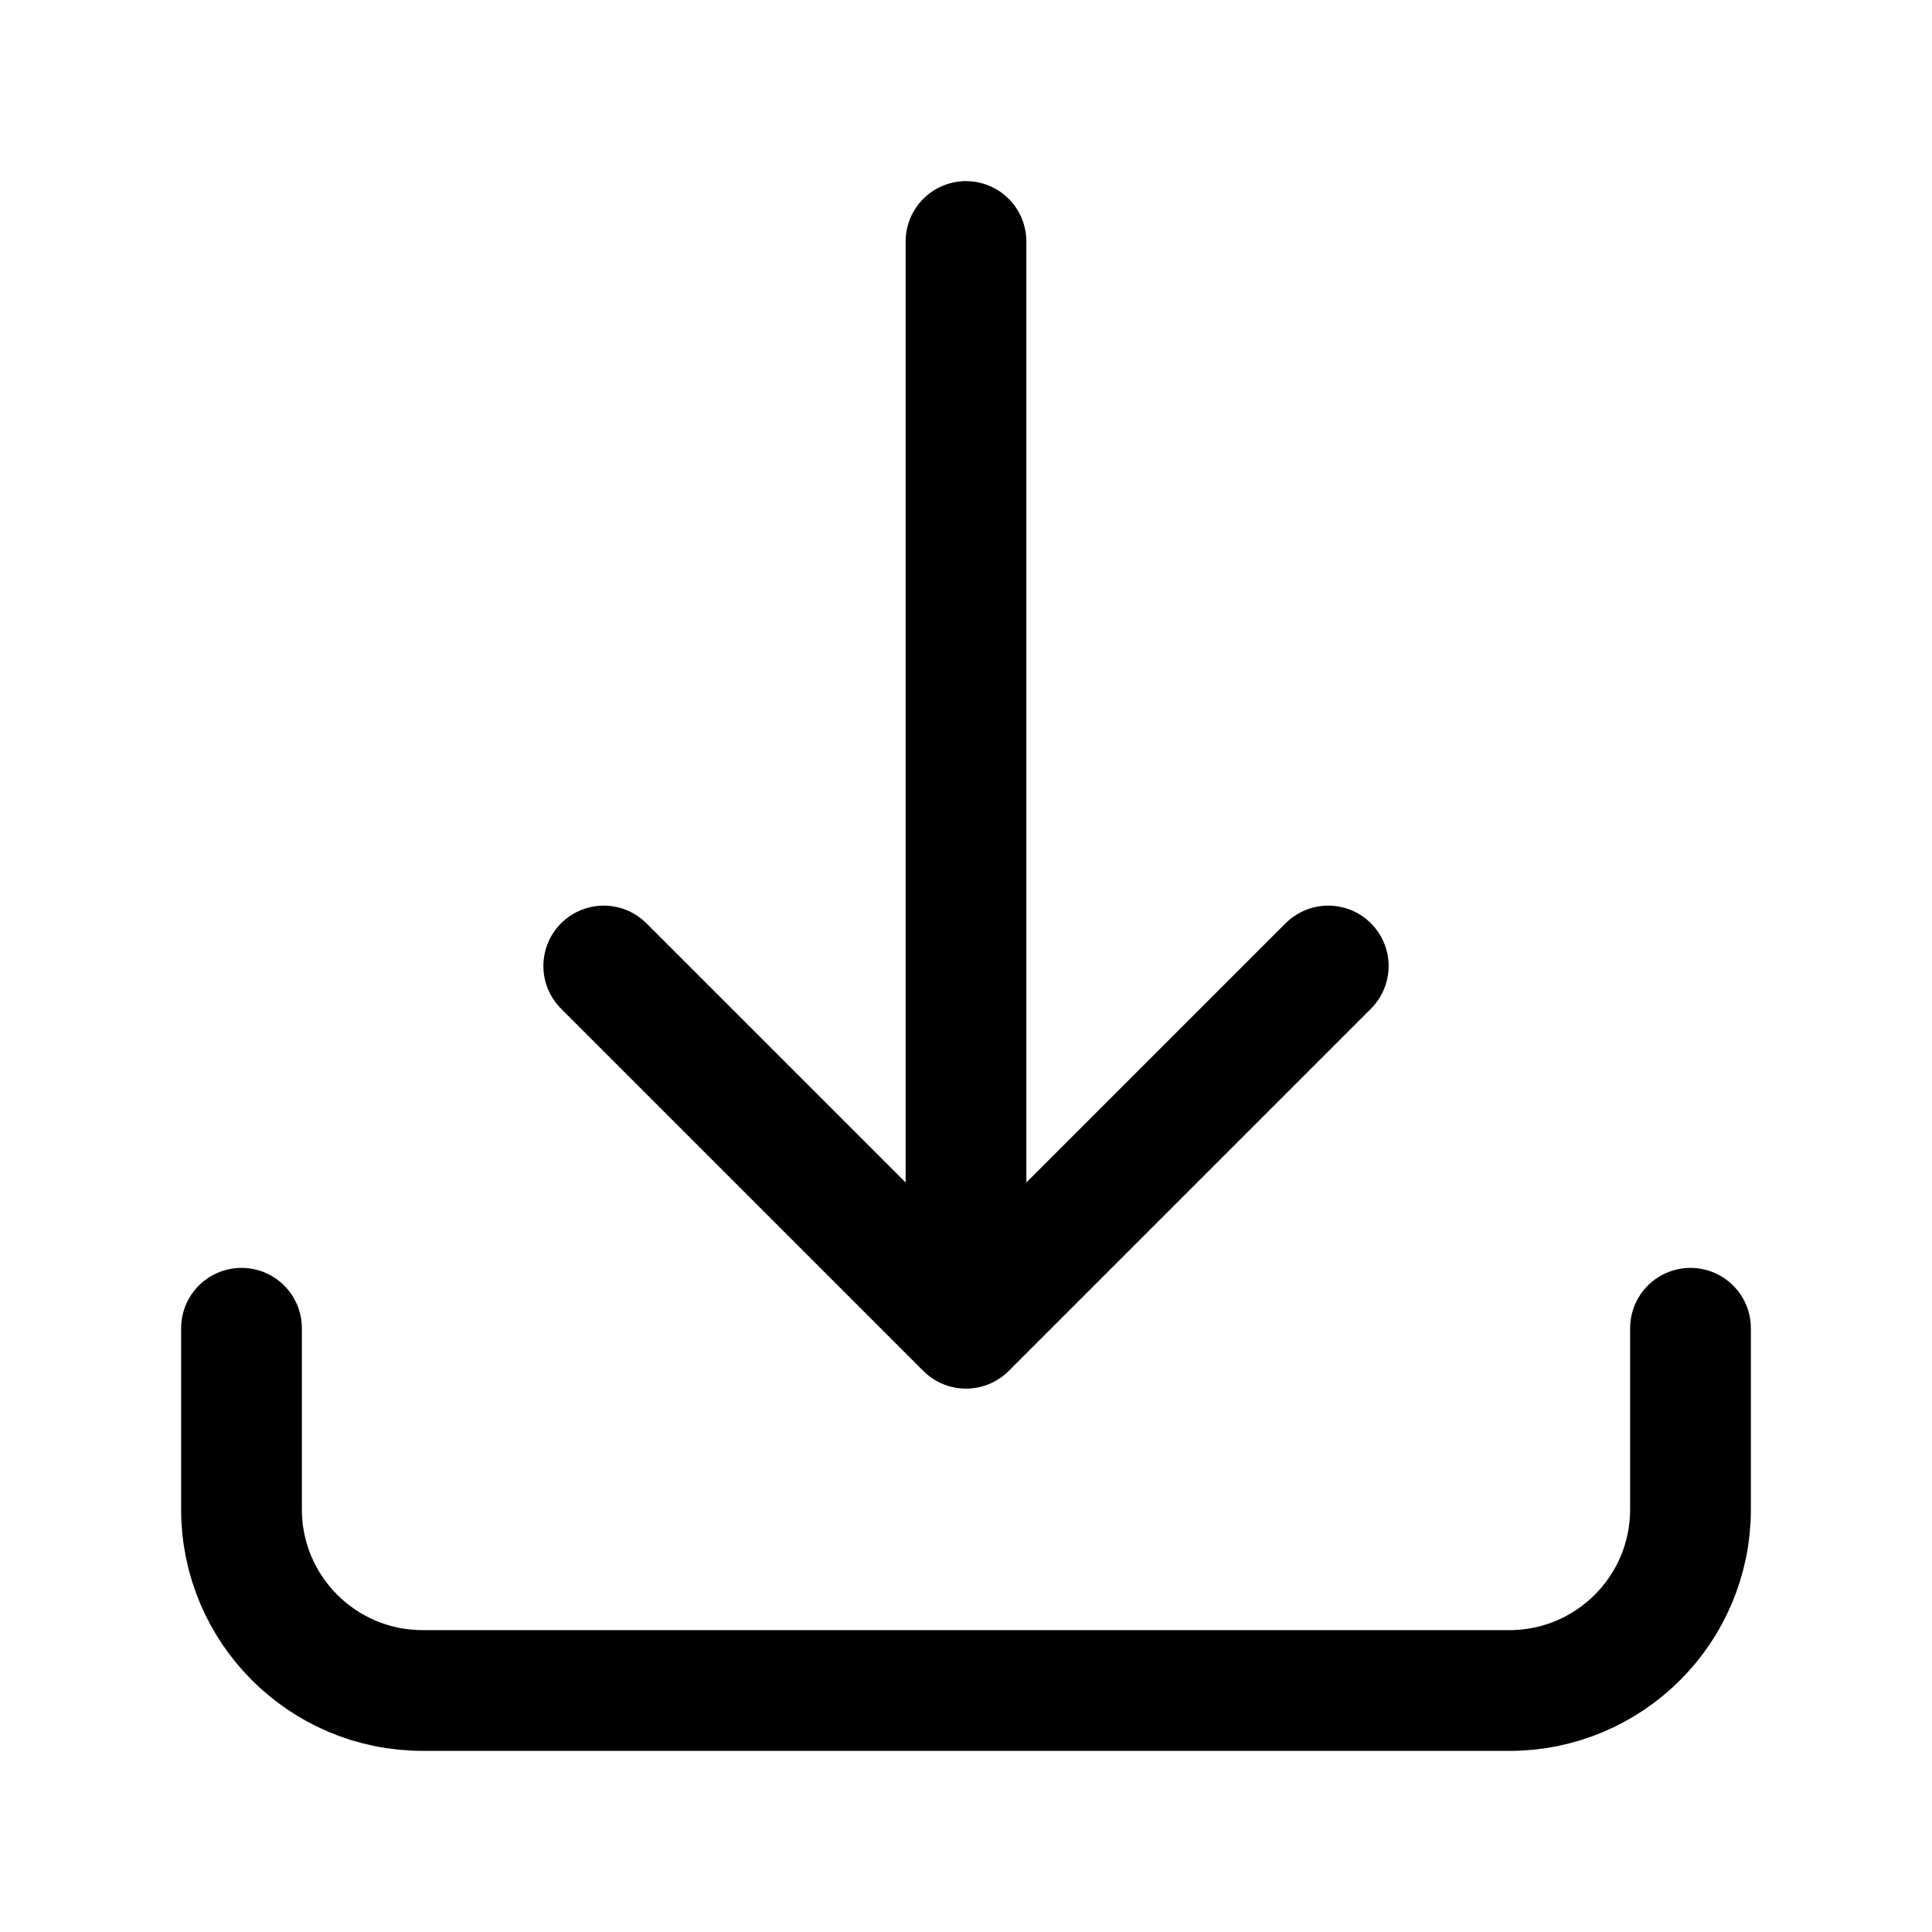
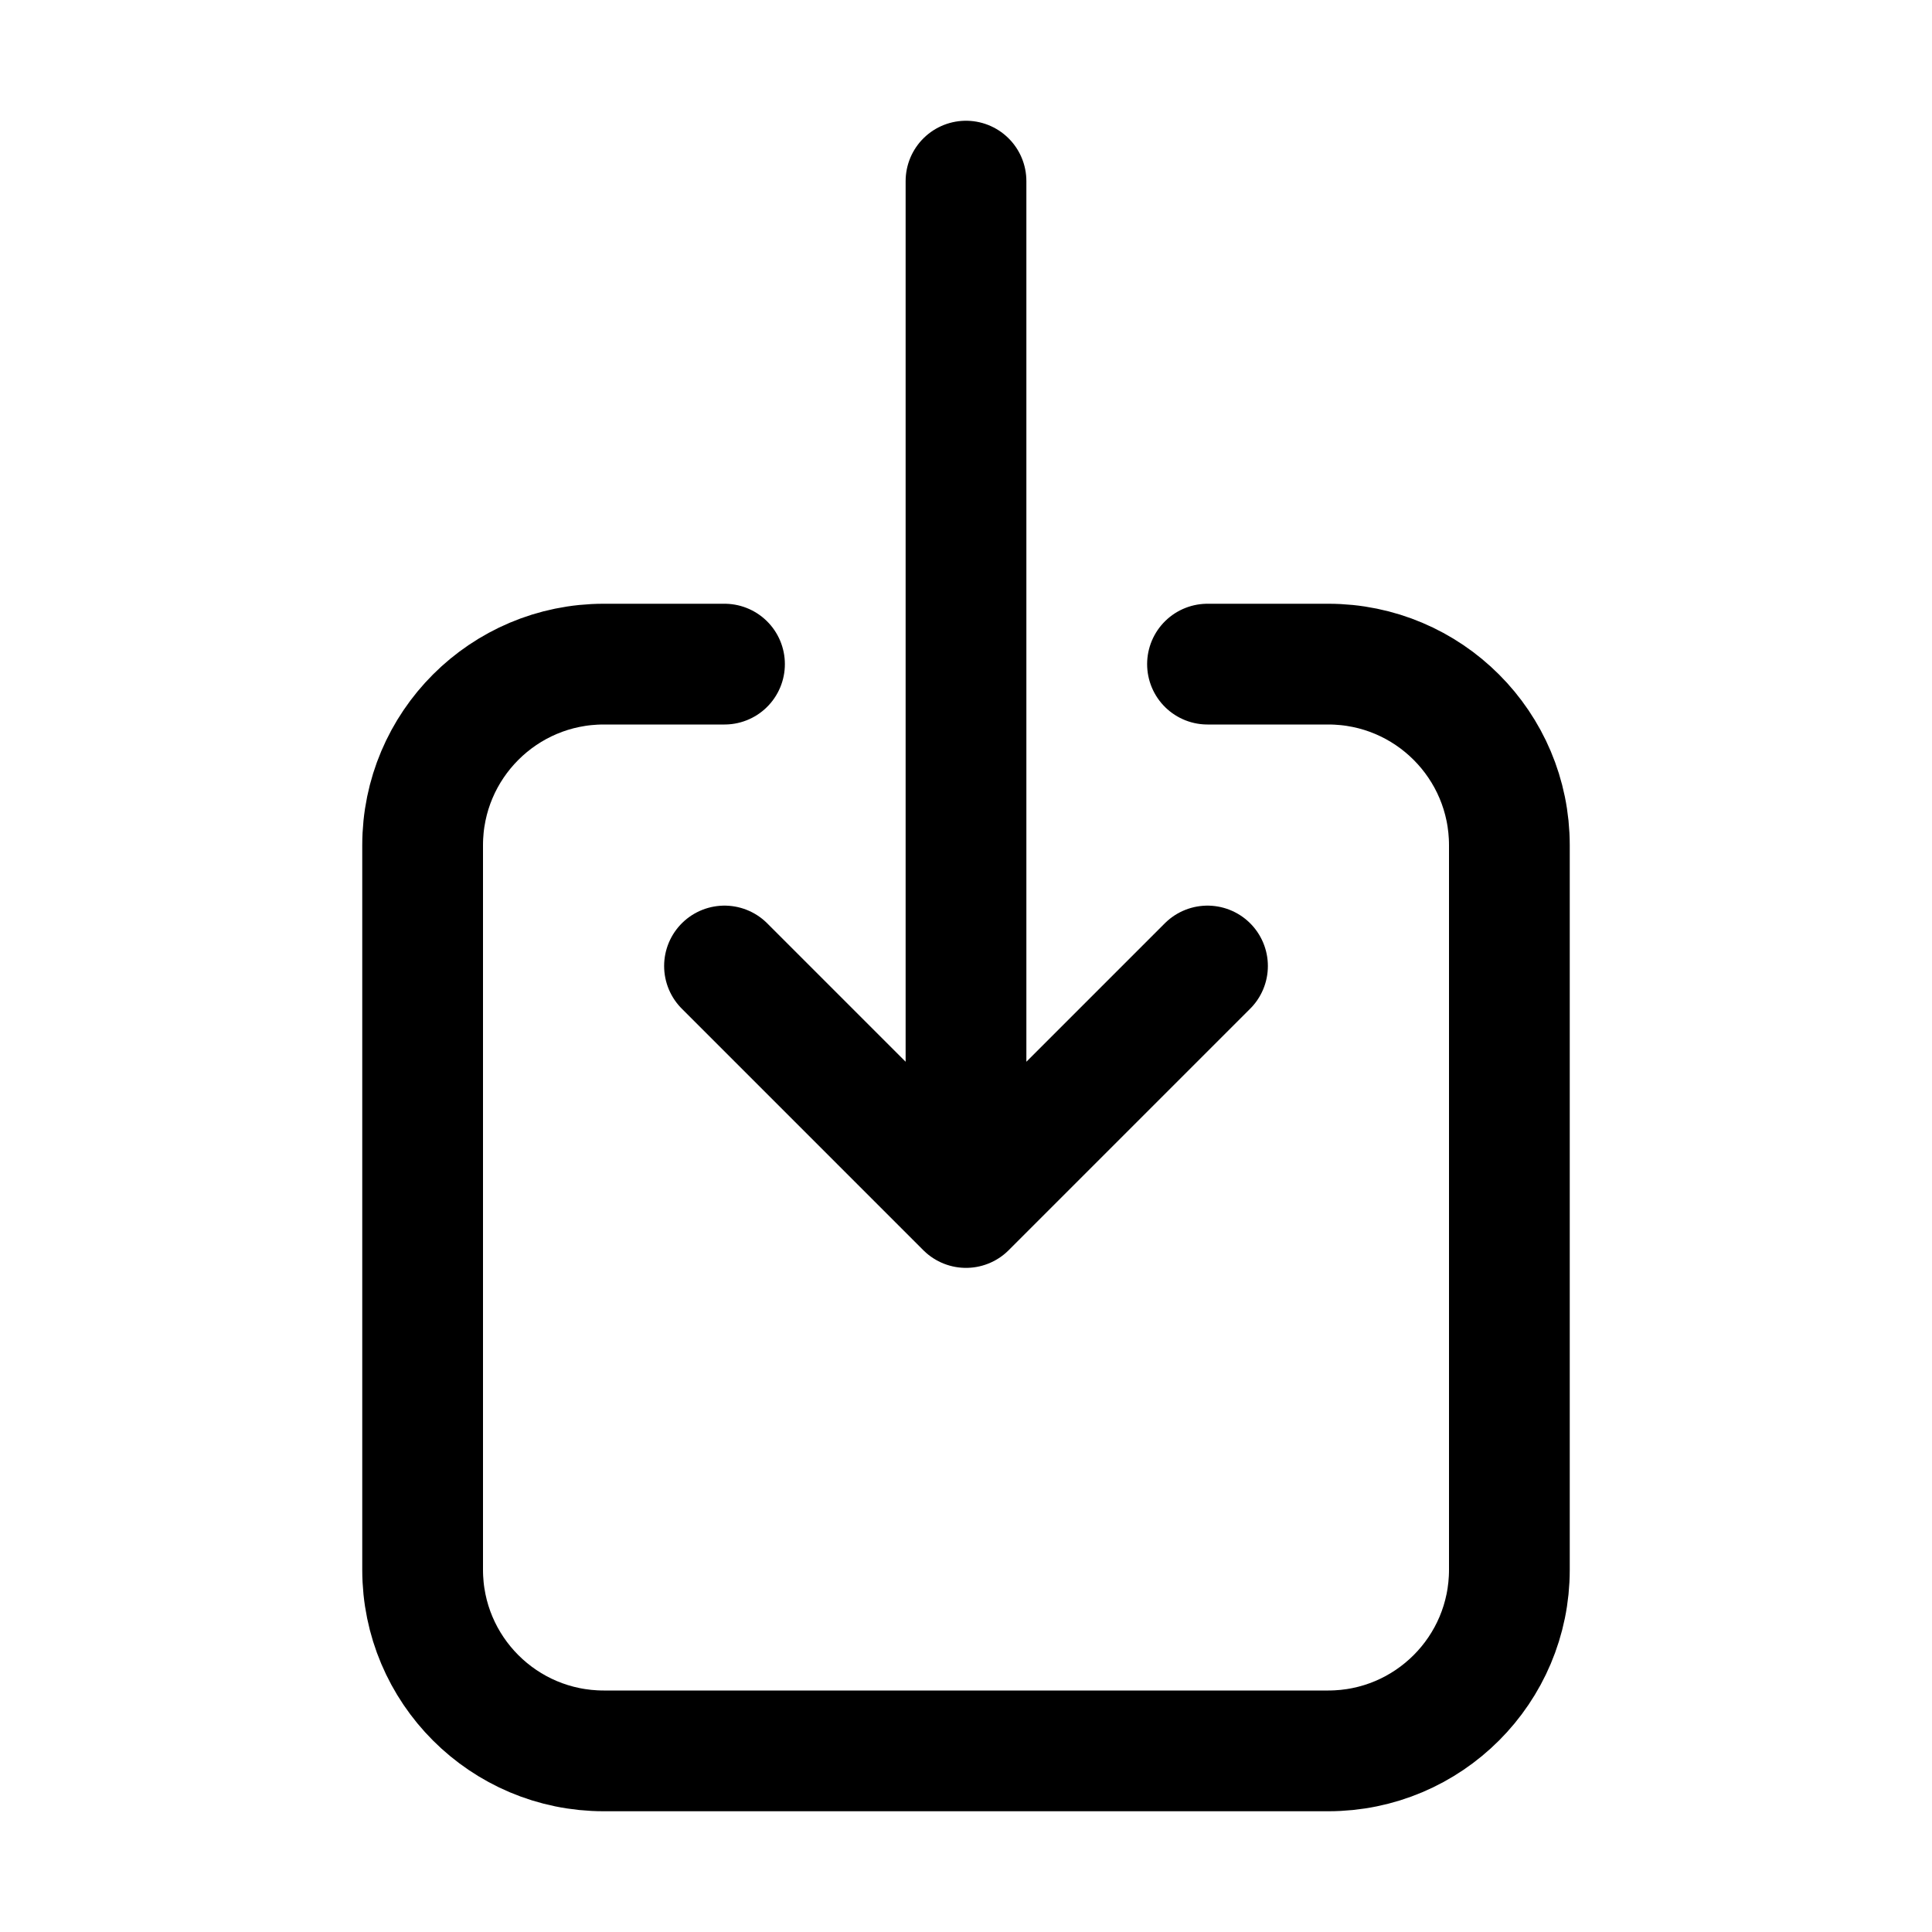
<svg xmlns="http://www.w3.org/2000/svg" fill="none" viewBox="0 0 24 24" stroke-width="1.5" stroke="currentColor" class="w-6 h-6">
-   <path stroke-linecap="round" stroke-linejoin="round" d="M3 16.5v2.25A2.25 2.25 0 005.25 21h13.5A2.25 2.25 0 0021 18.75V16.5M16.5 12L12 16.5m0 0L7.5 12m4.5 4.5V3" />
+   <path stroke-linecap="round" stroke-linejoin="round" d="M9 8.25H7.5a2.25 2.25 0 00-2.25 2.25v9a2.25 2.25 0 002.25 2.25h9a2.25 2.25 0 002.25-2.25v-9a2.25 2.25 0 00-2.25-2.25H15M9 12l3 3m0 0l3-3m-3 3V2.25" />
</svg>
